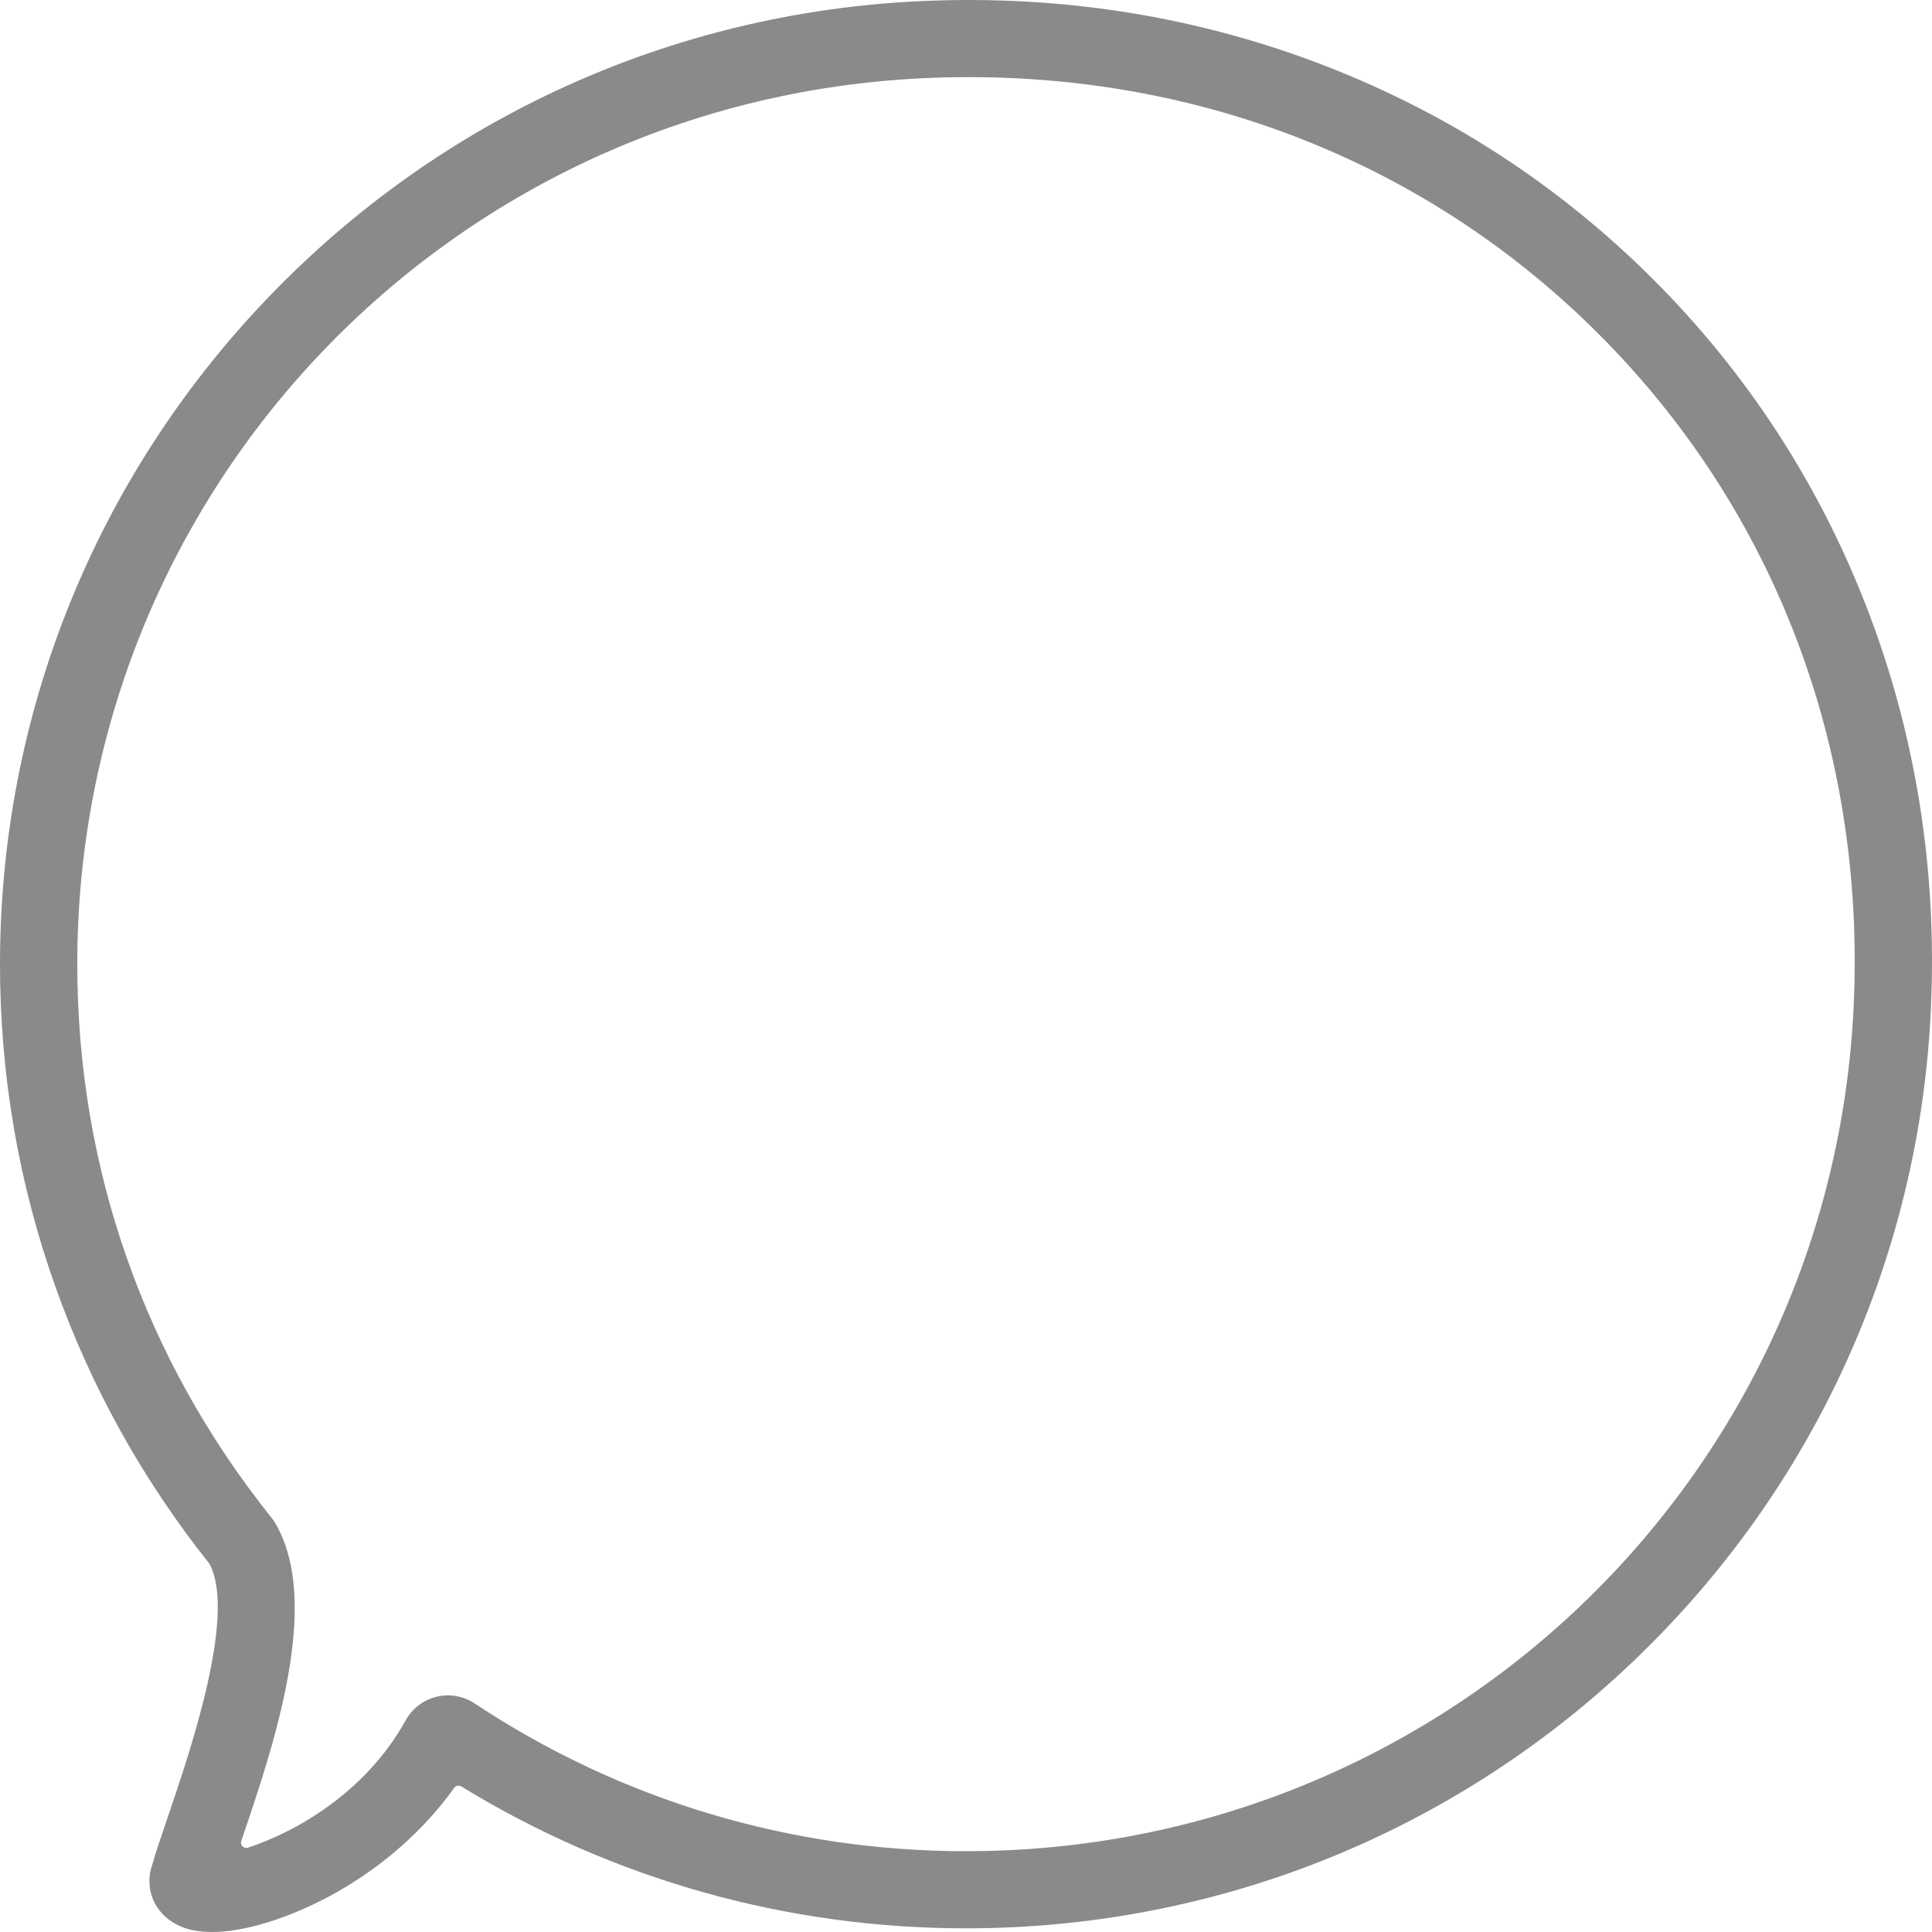
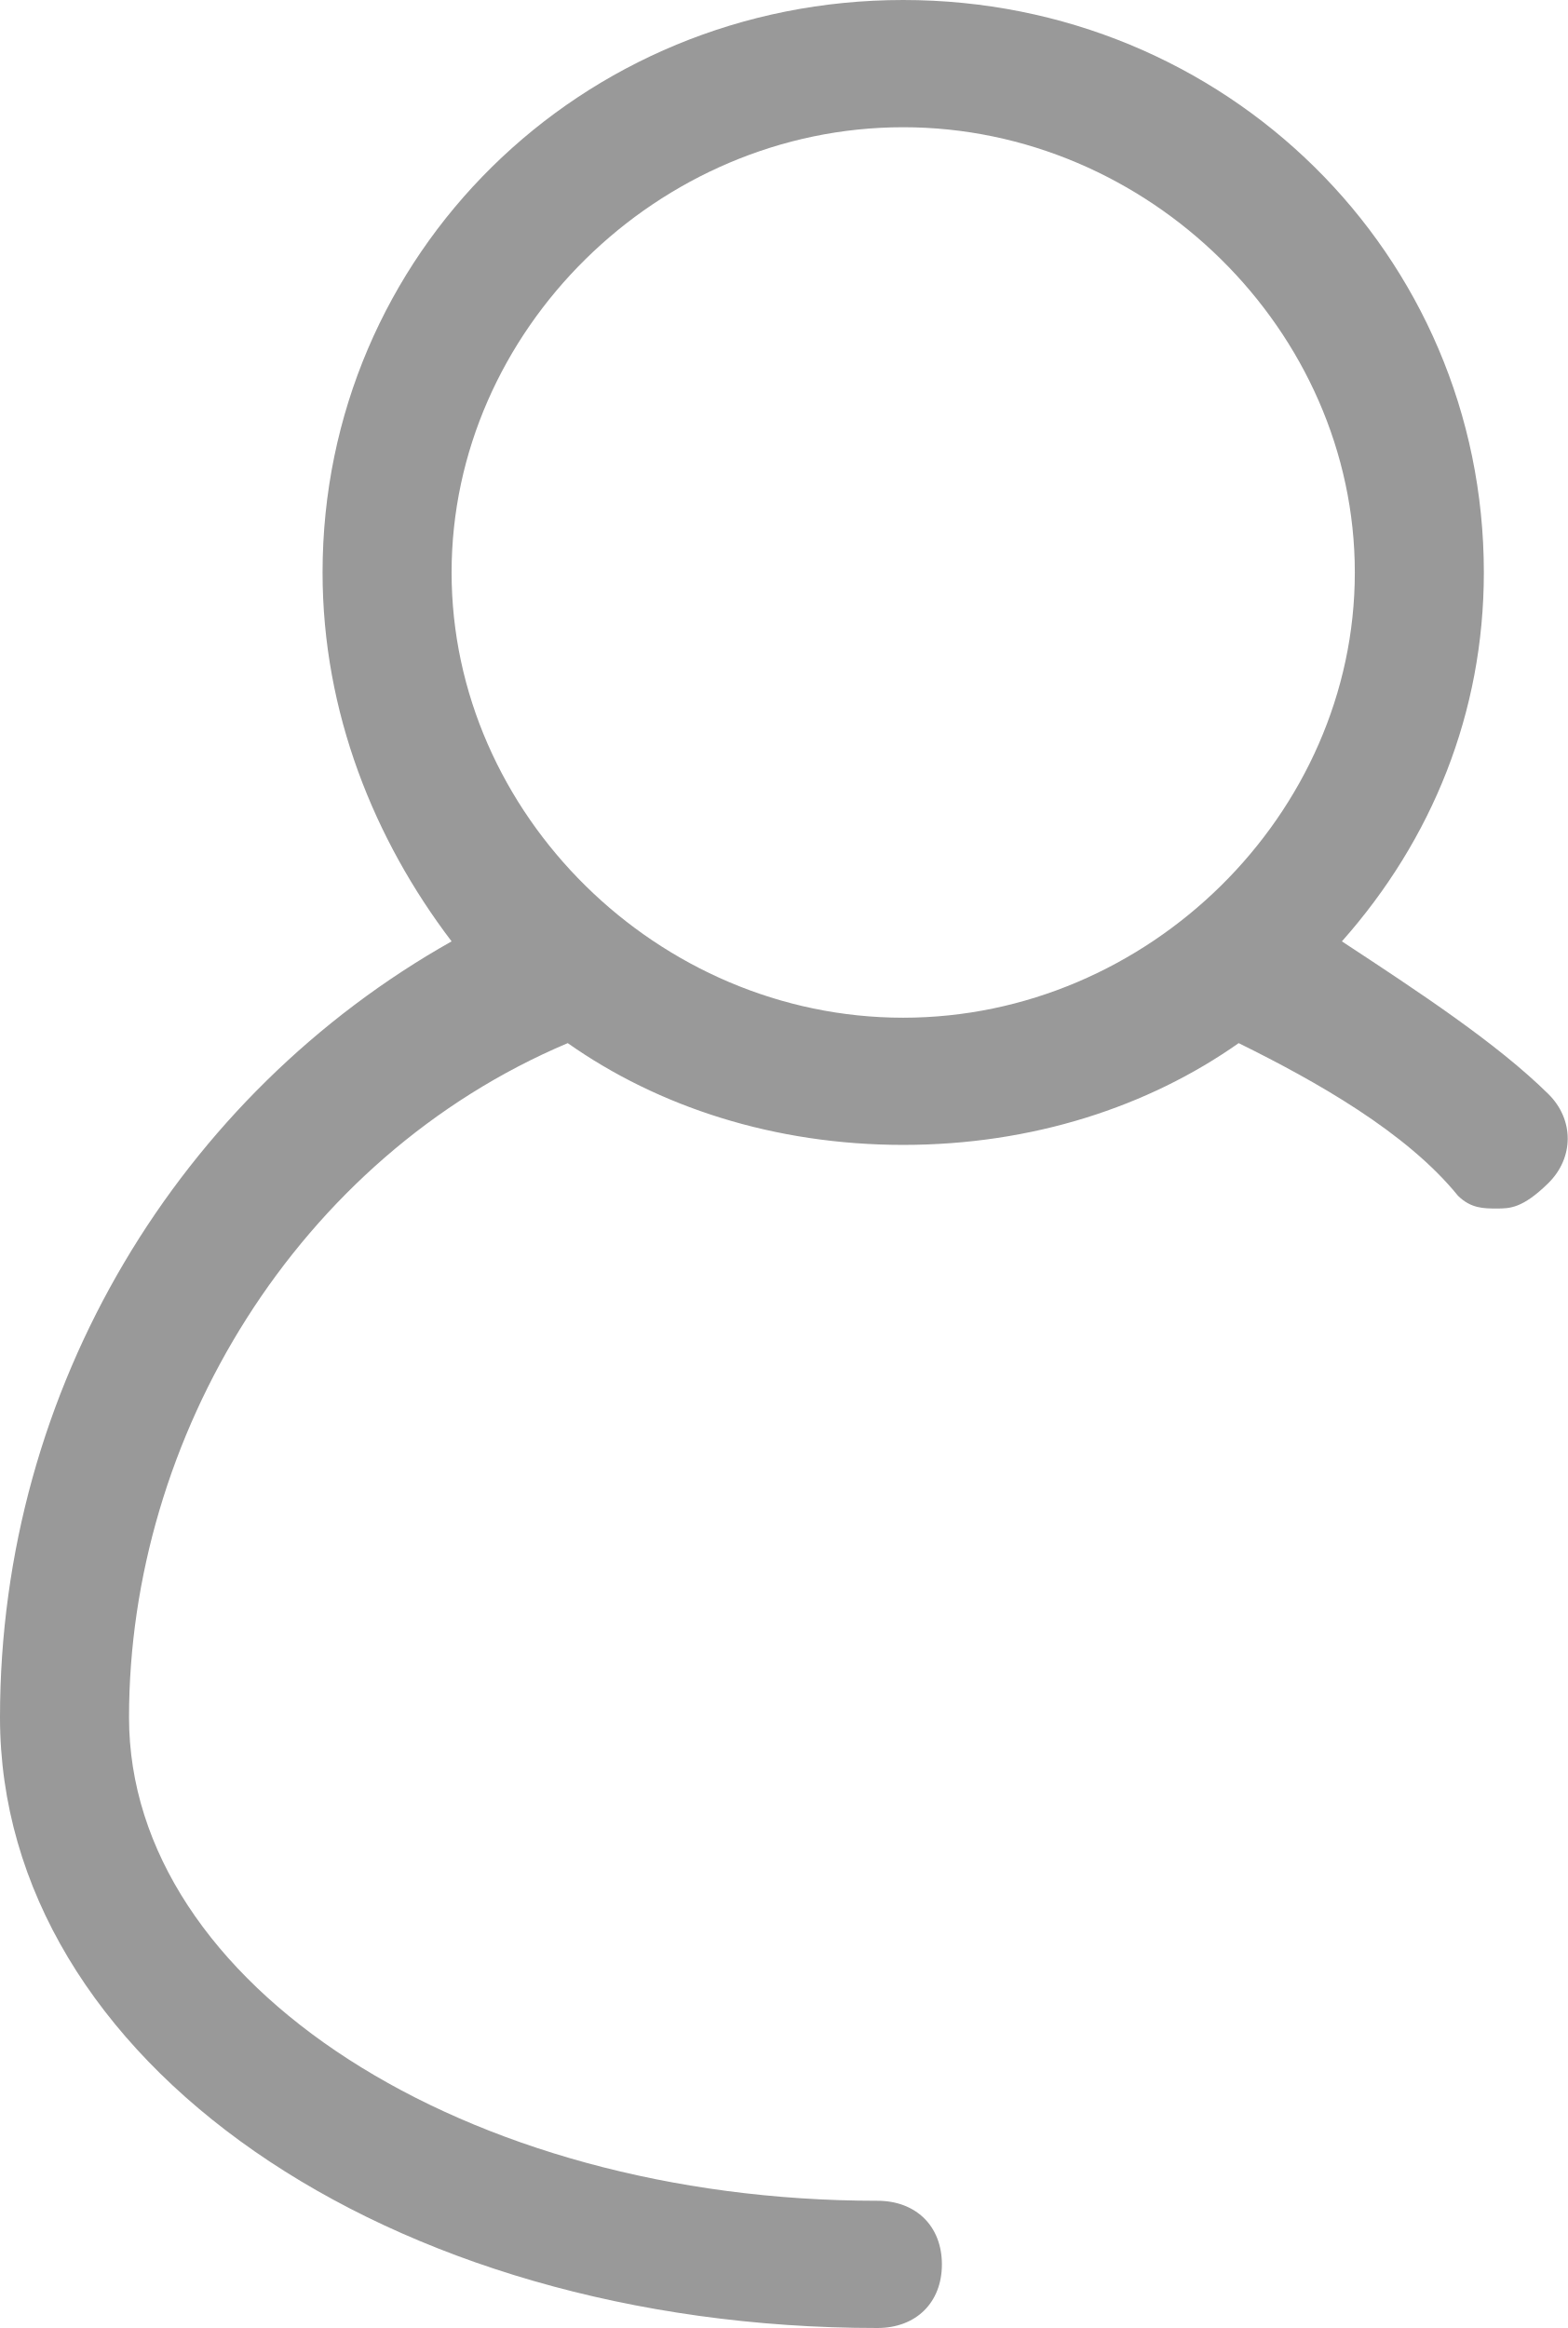
- <svg xmlns="http://www.w3.org/2000/svg" version="1.1" width="50px" height="50px">
-   <g transform="matrix(1 0 0 1 -996 -448 )">
-     <path d="M 49.971 26.124  C 50.14 22.479  49.572 18.956  48.285 15.654  C 47.041 12.465  45.186 9.626  42.771 7.216  C 40.355 4.805  37.511 2.953  34.316 1.712  C 31.008 0.427  27.479 -0.139  23.826 0.029  C 17.397 0.326  11.4 3.05  6.94 7.7  C 2.465 12.365  0 18.493  0 24.953  C 0 27.833  0.487 30.655  1.449 33.343  C 2.369 35.917  3.702 38.311  5.413 40.461  C 5.419 40.468  5.424 40.476  5.428 40.484  C 6.116 41.811  4.927 45.307  4.351 46.999  C 4.166 47.542  4.006 48.011  3.905 48.376  L 3.888 48.439  C 3.886 48.445  3.885 48.452  3.884 48.459  L 3.876 48.523  C 3.801 49.146  4.175 49.701  4.807 49.905  C 5.013 49.97  5.242 50  5.488 50  C 6.415 50  7.564 49.58  8.448 49.116  C 9.784 48.413  10.932 47.421  11.754 46.27  C 11.796 46.211  11.876 46.195  11.937 46.232  C 15.862 48.638  20.359 49.905  24.999 49.905  C 31.472 49.905  37.611 47.445  42.285 42.979  C 46.944 38.526  49.674 32.541  49.971 26.124  Z M 47.973 26.032  C 47.405 38.299  37.313 47.909  24.999 47.909  C 20.451 47.909  16.055 46.586  12.284 44.085  C 11.993 43.892  11.635 43.829  11.295 43.912  C 10.956 43.995  10.668 44.216  10.499 44.521  C 9.445 46.427  7.596 47.432  6.415 47.818  C 6.308 47.853  6.207 47.75  6.244 47.643  L 6.245 47.641  C 7.078 45.193  8.337 41.494  7.126 39.423  C 7.095 39.371  7.06 39.32  7.022 39.273  C 3.737 35.169  2 30.218  2 24.953  C 2 12.662  11.628 2.59  23.918 2.023  C 30.588 1.715  36.781 4.061  41.356 8.627  C 45.931 13.193  48.281 19.375  47.973 26.032  Z " fill-rule="nonzero" fill="#8a8a8a" stroke="none" transform="matrix(1 0 0 1 996 448 )" />
+ <svg xmlns="http://www.w3.org/2000/svg" version="1.1" width="33px" height="49px">
+   <g transform="matrix(1 0 0 1 -295 -451 )">
+     <path d="M 32.593 24.902  C 33.136 24.366  33.136 23.563  32.593 23.027  C 31.506 21.956  29.877 20.885  28.247 19.814  C 30.148 17.672  31.235 14.995  31.235 12.049  C 31.235 5.355  25.802 0  19.012 0  C 12.222 0  6.79 5.355  6.79 12.049  C 6.79 14.995  7.877 17.672  9.506 19.814  C 3.802 23.027  0 29.186  0 36.148  C 0 43.377  8.148 49  18.469 49  C 19.284 49  19.827 48.464  19.827 47.661  C 19.827 46.858  19.284 46.322  18.469 46.322  C 9.778 46.322  2.716 41.77  2.716 36.148  C 2.716 30.257  6.247 24.366  11.951 21.956  C 13.852 23.295  16.296 24.098  19.012 24.098  C 21.728 24.098  24.173 23.295  26.074 21.956  C 27.704 22.76  29.605 23.831  30.691 25.169  C 30.963 25.437  31.235 25.437  31.506 25.437  C 31.778 25.437  32.049 25.437  32.593 24.902  Z M 19.012 21.421  C 13.852 21.421  9.506 17.137  9.506 12.049  C 9.506 6.962  13.852 2.678  19.012 2.678  C 24.173 2.678  28.519 6.962  28.519 12.049  C 28.519 17.137  24.173 21.421  19.012 21.421  Z " fill-rule="nonzero" fill="#999999" stroke="none" transform="matrix(1 0 0 1 295 451 )" />
  </g>
</svg>
